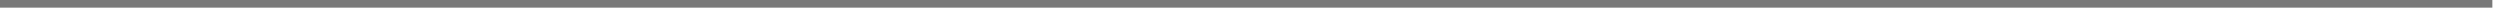
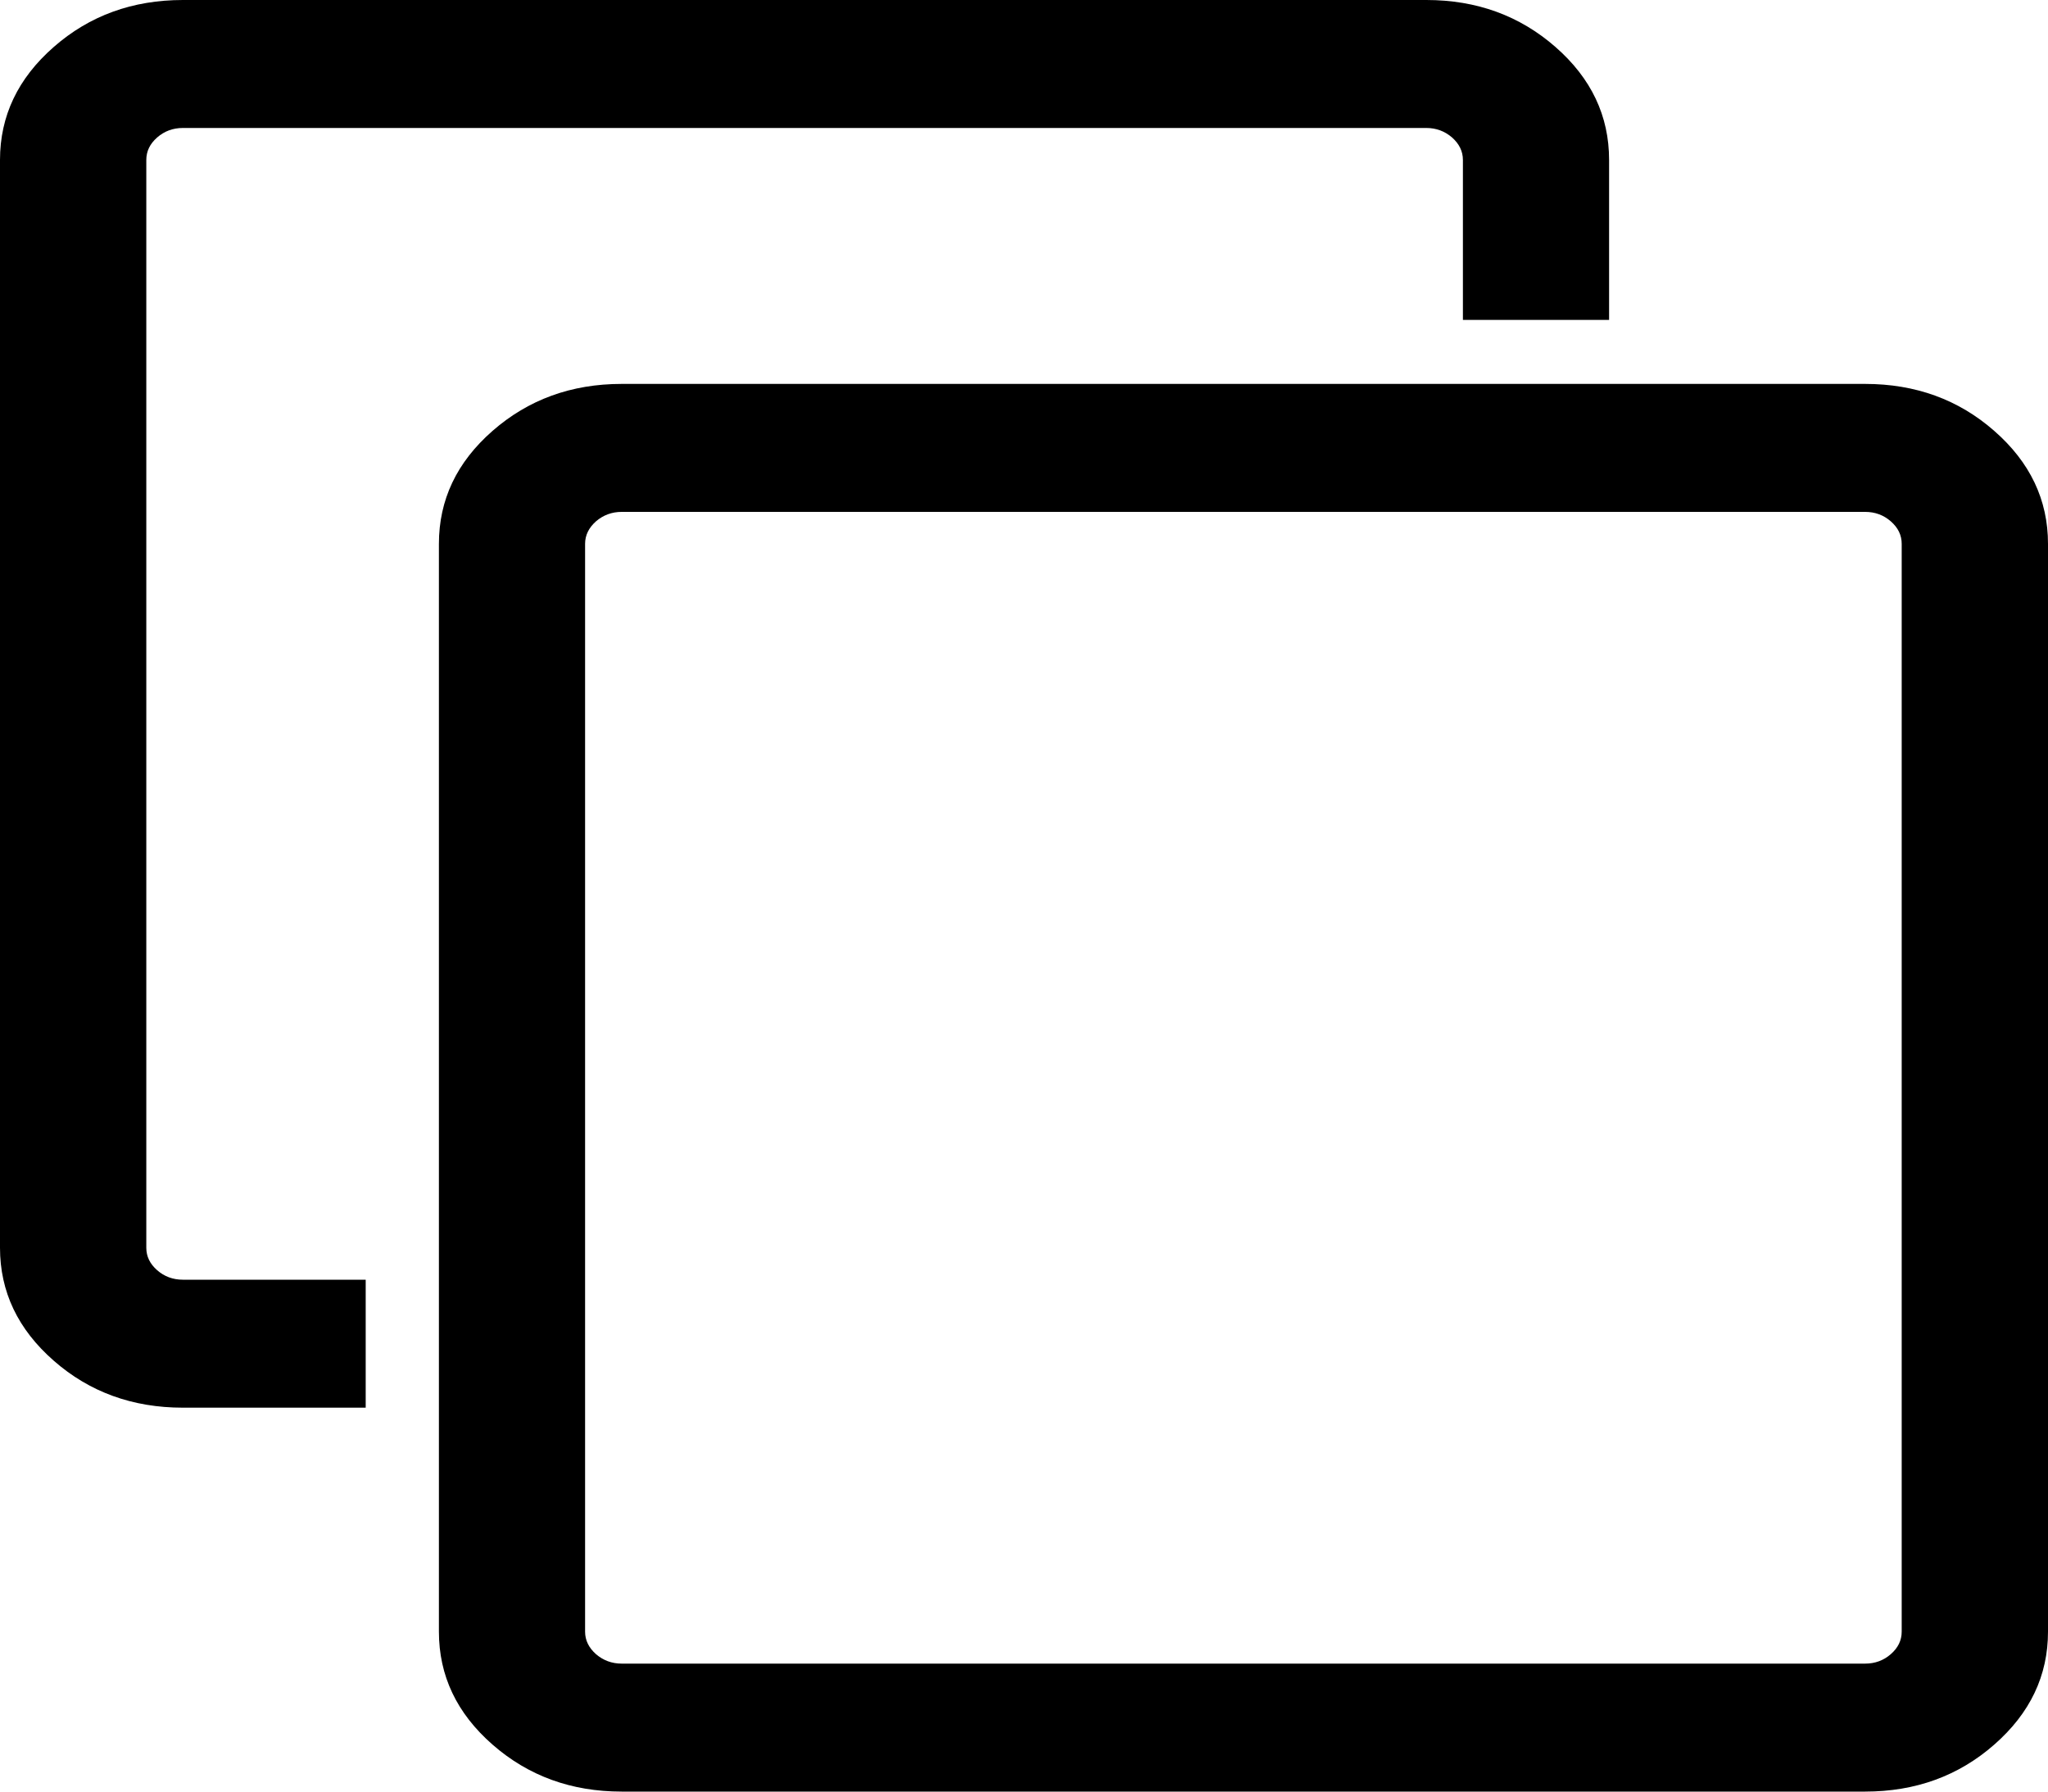
- <svg xmlns="http://www.w3.org/2000/svg" version="1.1" width="327px" height="2px">
-   <g transform="matrix(1 0 0 1 -1700 -485 )">
-     <path d="M 1700 485.5  L 2026 485.5  " stroke-width="1" stroke="#797979" fill="none" />
+ <svg xmlns="http://www.w3.org/2000/svg" version="1.1" width="16px" height="14px">
+   <g transform="matrix(1 0 0 1 -2007 -537 )">
+     <path d="M 14.772 12.926  C 14.829 12.876  14.857 12.818  14.857 12.75  L 14.857 4.25  C 14.857 4.182  14.829 4.124  14.772 4.074  C 14.716 4.025  14.649 4  14.571 4  L 4.857 4  C 4.78 4  4.713 4.025  4.656 4.074  C 4.6 4.124  4.571 4.182  4.571 4.25  L 4.571 12.75  C 4.571 12.818  4.6 12.876  4.656 12.926  C 4.713 12.975  4.78 13  4.857 13  L 14.571 13  C 14.649 13  14.716 12.975  14.772 12.926  Z M 15.58 3.367  C 15.86 3.612  16 3.906  16 4.25  L 16 12.75  C 16 13.094  15.86 13.388  15.58 13.633  C 15.301 13.878  14.964 14  14.571 14  L 4.857 14  C 4.464 14  4.128 13.878  3.848 13.633  C 3.568 13.388  3.429 13.094  3.429 12.75  L 3.429 4.25  C 3.429 3.906  3.568 3.612  3.848 3.367  C 4.128 3.122  4.464 3  4.857 3  L 14.571 3  C 14.964 3  15.301 3.122  15.58 3.367  Z M 12.152 0.367  C 12.432 0.612  12.571 0.906  12.571 1.25  L 12.571 2.5  L 11.429 2.5  L 11.429 1.25  C 11.429 1.182  11.4 1.124  11.344 1.074  C 11.287 1.025  11.22 1  11.143 1  L 1.429 1  C 1.351 1  1.284 1.025  1.228 1.074  C 1.171 1.124  1.143 1.182  1.143 1.25  L 1.143 9.75  C 1.143 9.818  1.171 9.876  1.228 9.926  C 1.284 9.975  1.351 10  1.429 10  L 2.857 10  L 2.857 11  L 1.429 11  C 1.036 11  0.699 10.878  0.42 10.633  C 0.14 10.388  0 10.094  0 9.75  L 0 1.25  C 0 0.906  0.14 0.612  0.42 0.367  C 0.699 0.122  1.036 0  1.429 0  L 11.143 0  C 11.536 0  11.872 0.122  12.152 0.367  Z " fill-rule="nonzero" fill="#000000" stroke="none" transform="matrix(1 0 0 1 2007 537 )" />
  </g>
</svg>
